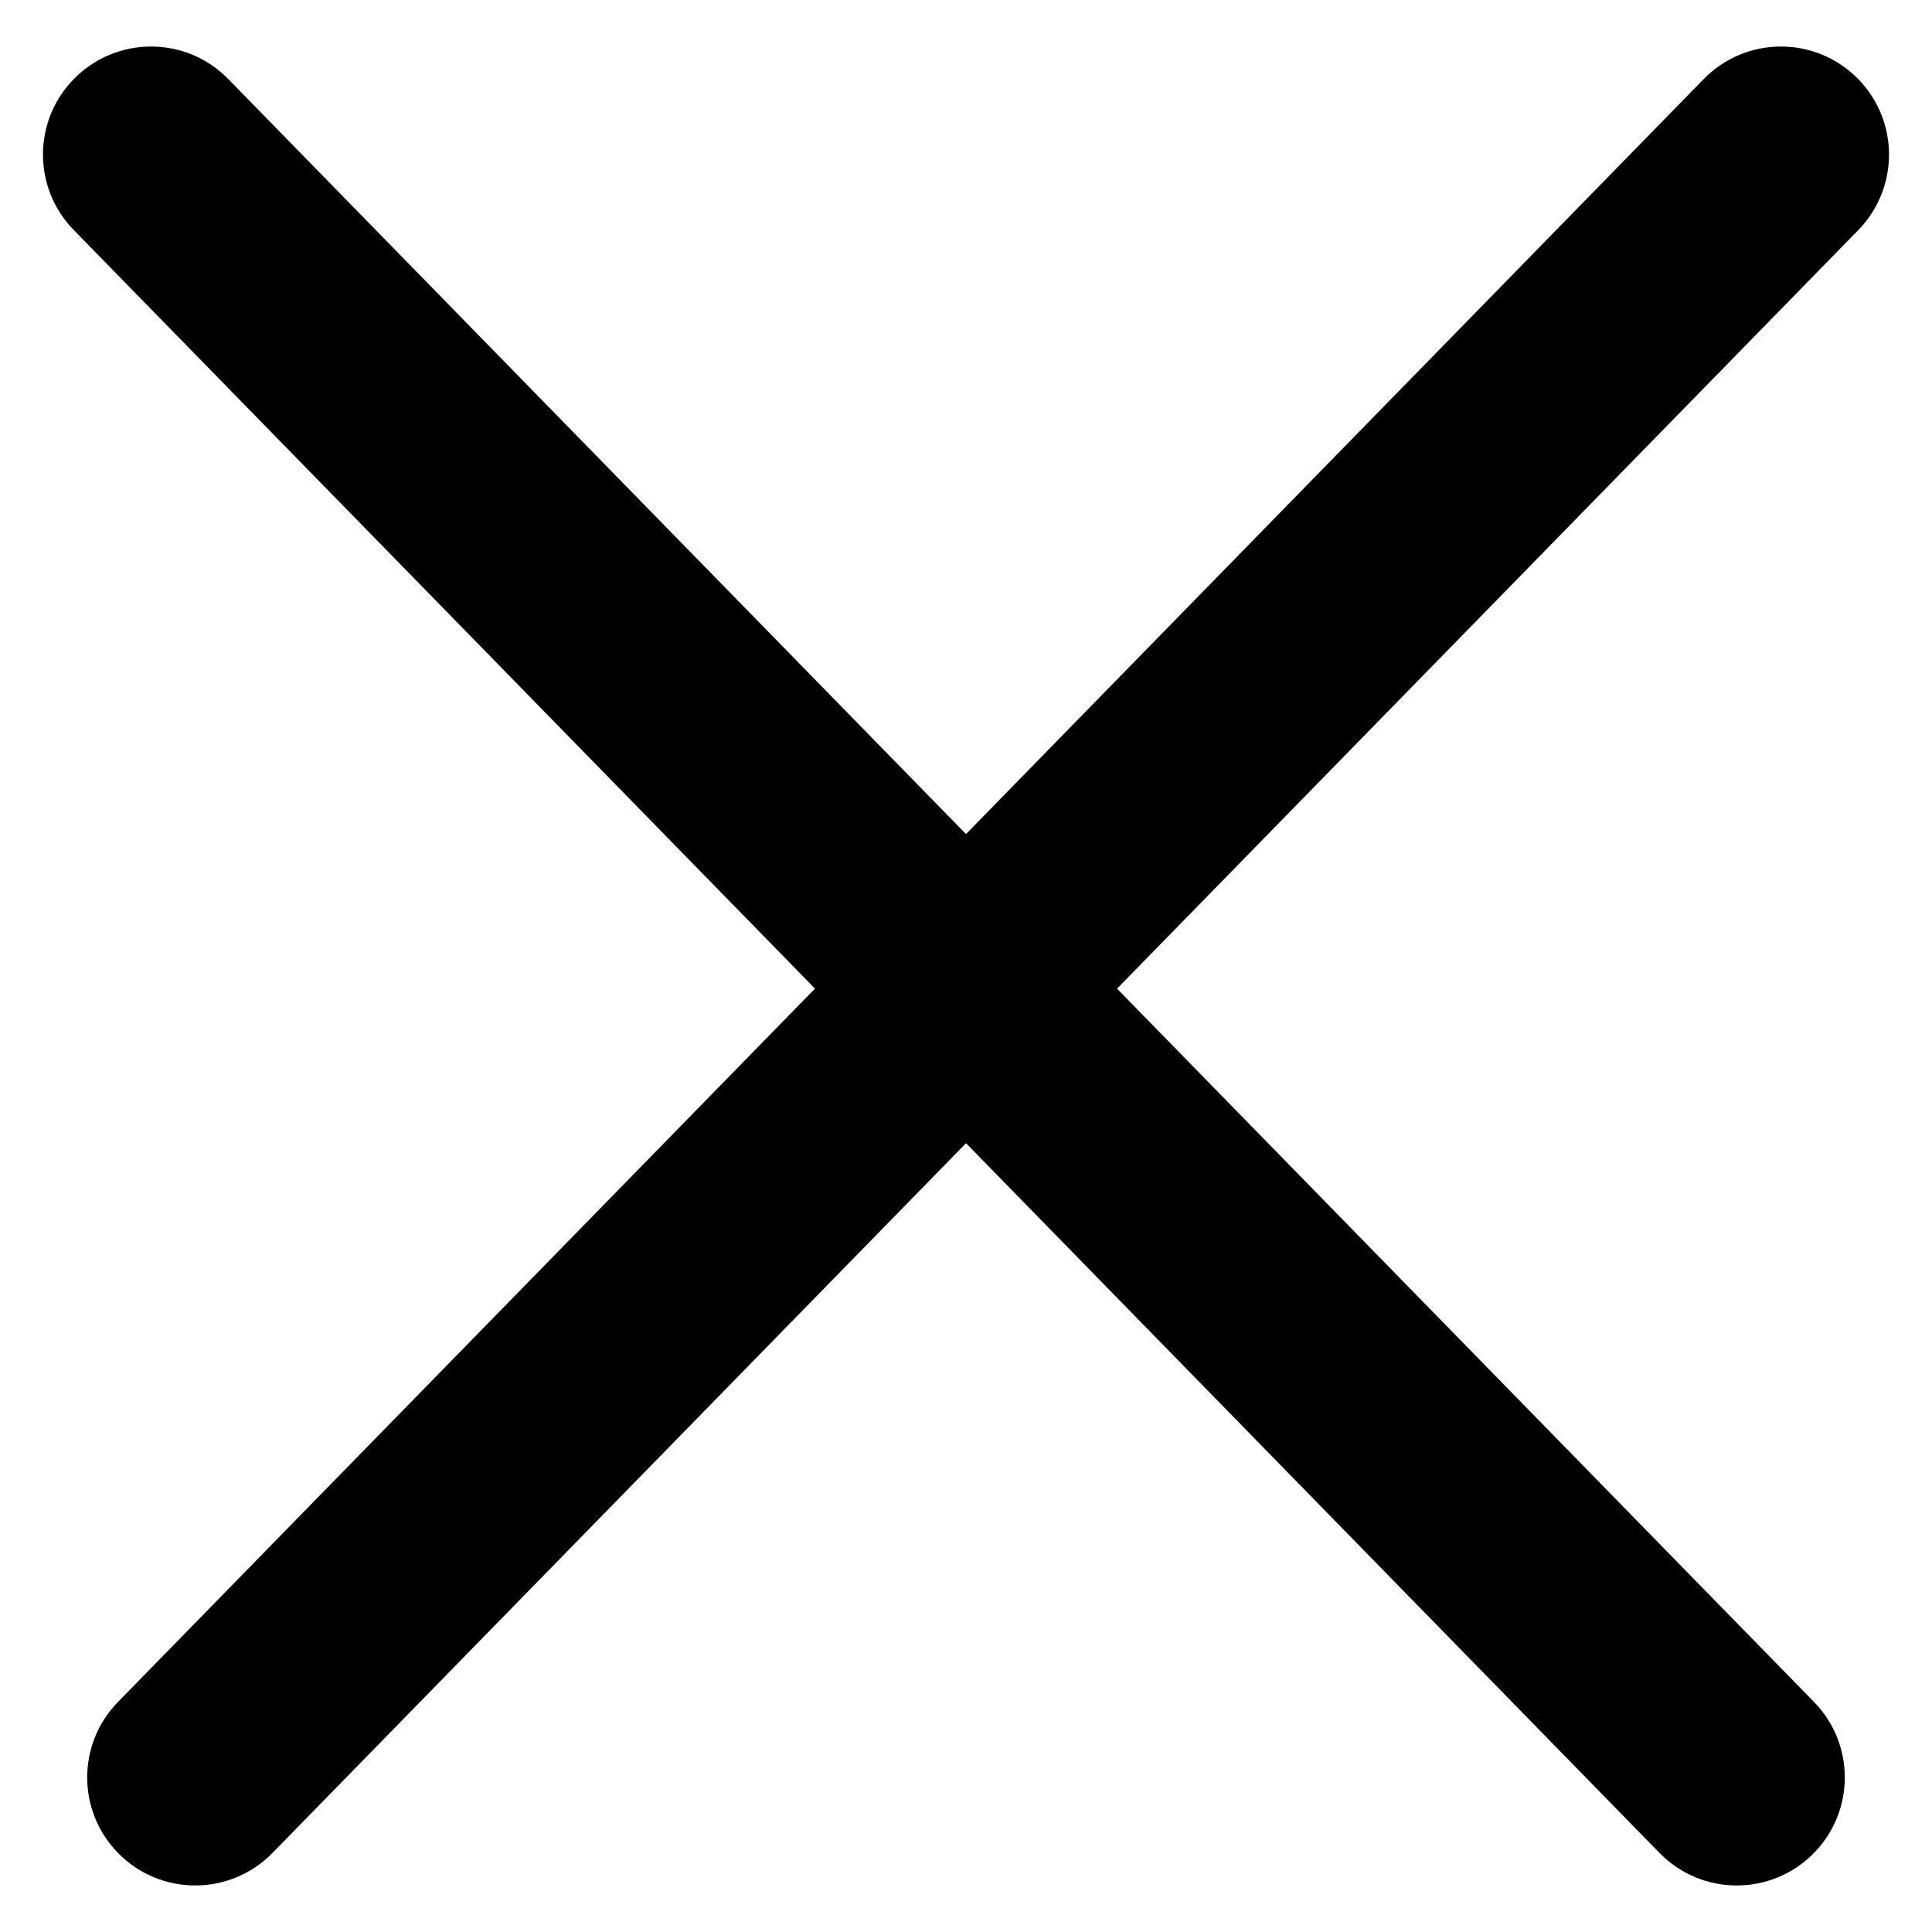
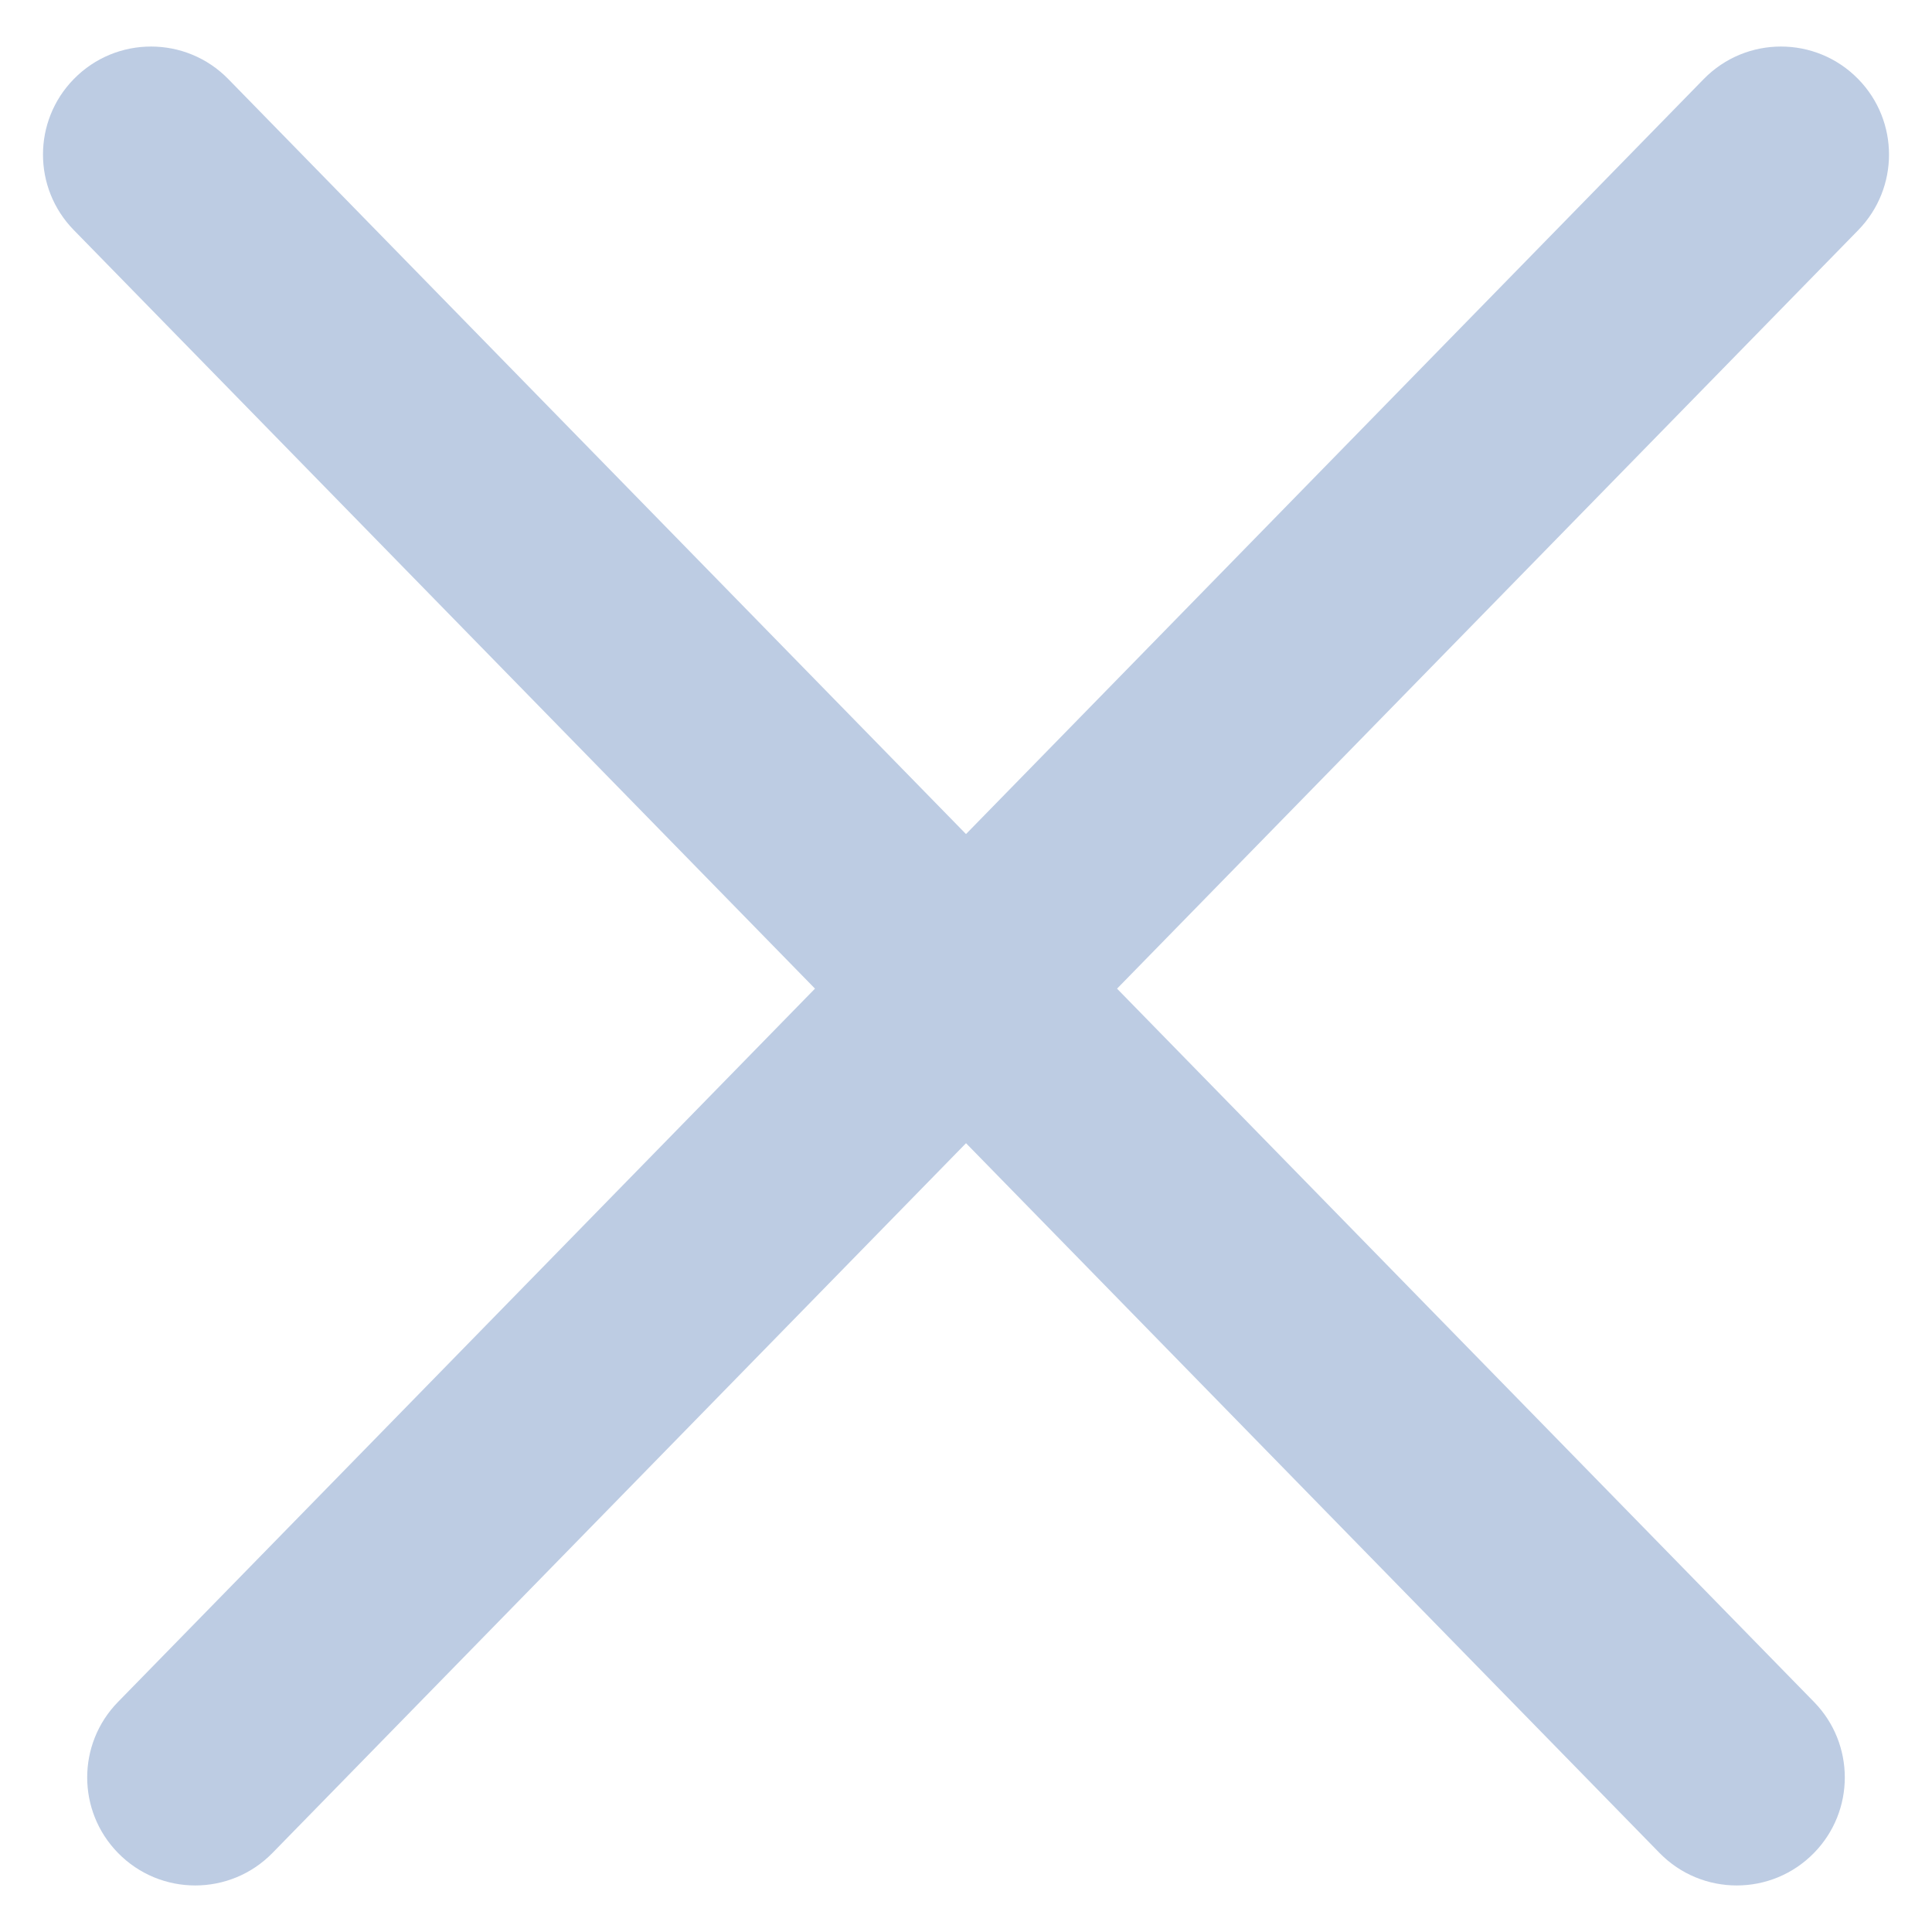
<svg xmlns="http://www.w3.org/2000/svg" width="17" height="17" viewBox="0 0 17 17" fill="none">
-   <path d="M0.649 2.024C0.288 1.655 0.288 1.065 0.649 0.696V0.696C1.022 0.314 1.636 0.314 2.009 0.696L15.962 14.976C16.323 15.345 16.323 15.935 15.962 16.304V16.304C15.589 16.686 14.975 16.686 14.602 16.304L0.649 2.024Z" fill="black" />
-   <path d="M14.991 0.696C15.364 0.314 15.978 0.314 16.351 0.696V0.696C16.712 1.065 16.712 1.655 16.351 2.025L2.398 16.304C2.025 16.686 1.411 16.686 1.038 16.304V16.304C0.677 15.935 0.677 15.345 1.038 14.976L14.991 0.696Z" fill="black" />
+   <path d="M0.649 2.024C0.288 1.655 0.288 1.065 0.649 0.696V0.696C1.022 0.314 1.636 0.314 2.009 0.696L15.962 14.976C16.323 15.345 16.323 15.935 15.962 16.304V16.304C15.589 16.686 14.975 16.686 14.602 16.304L0.649 2.024Z" fill="#BDCCE3" />
+   <path d="M14.991 0.696C15.364 0.314 15.978 0.314 16.351 0.696V0.696C16.712 1.065 16.712 1.655 16.351 2.025L2.398 16.304C2.025 16.686 1.411 16.686 1.038 16.304V16.304C0.677 15.935 0.677 15.345 1.038 14.976L14.991 0.696Z" fill="#BDCCE3" />
</svg>
